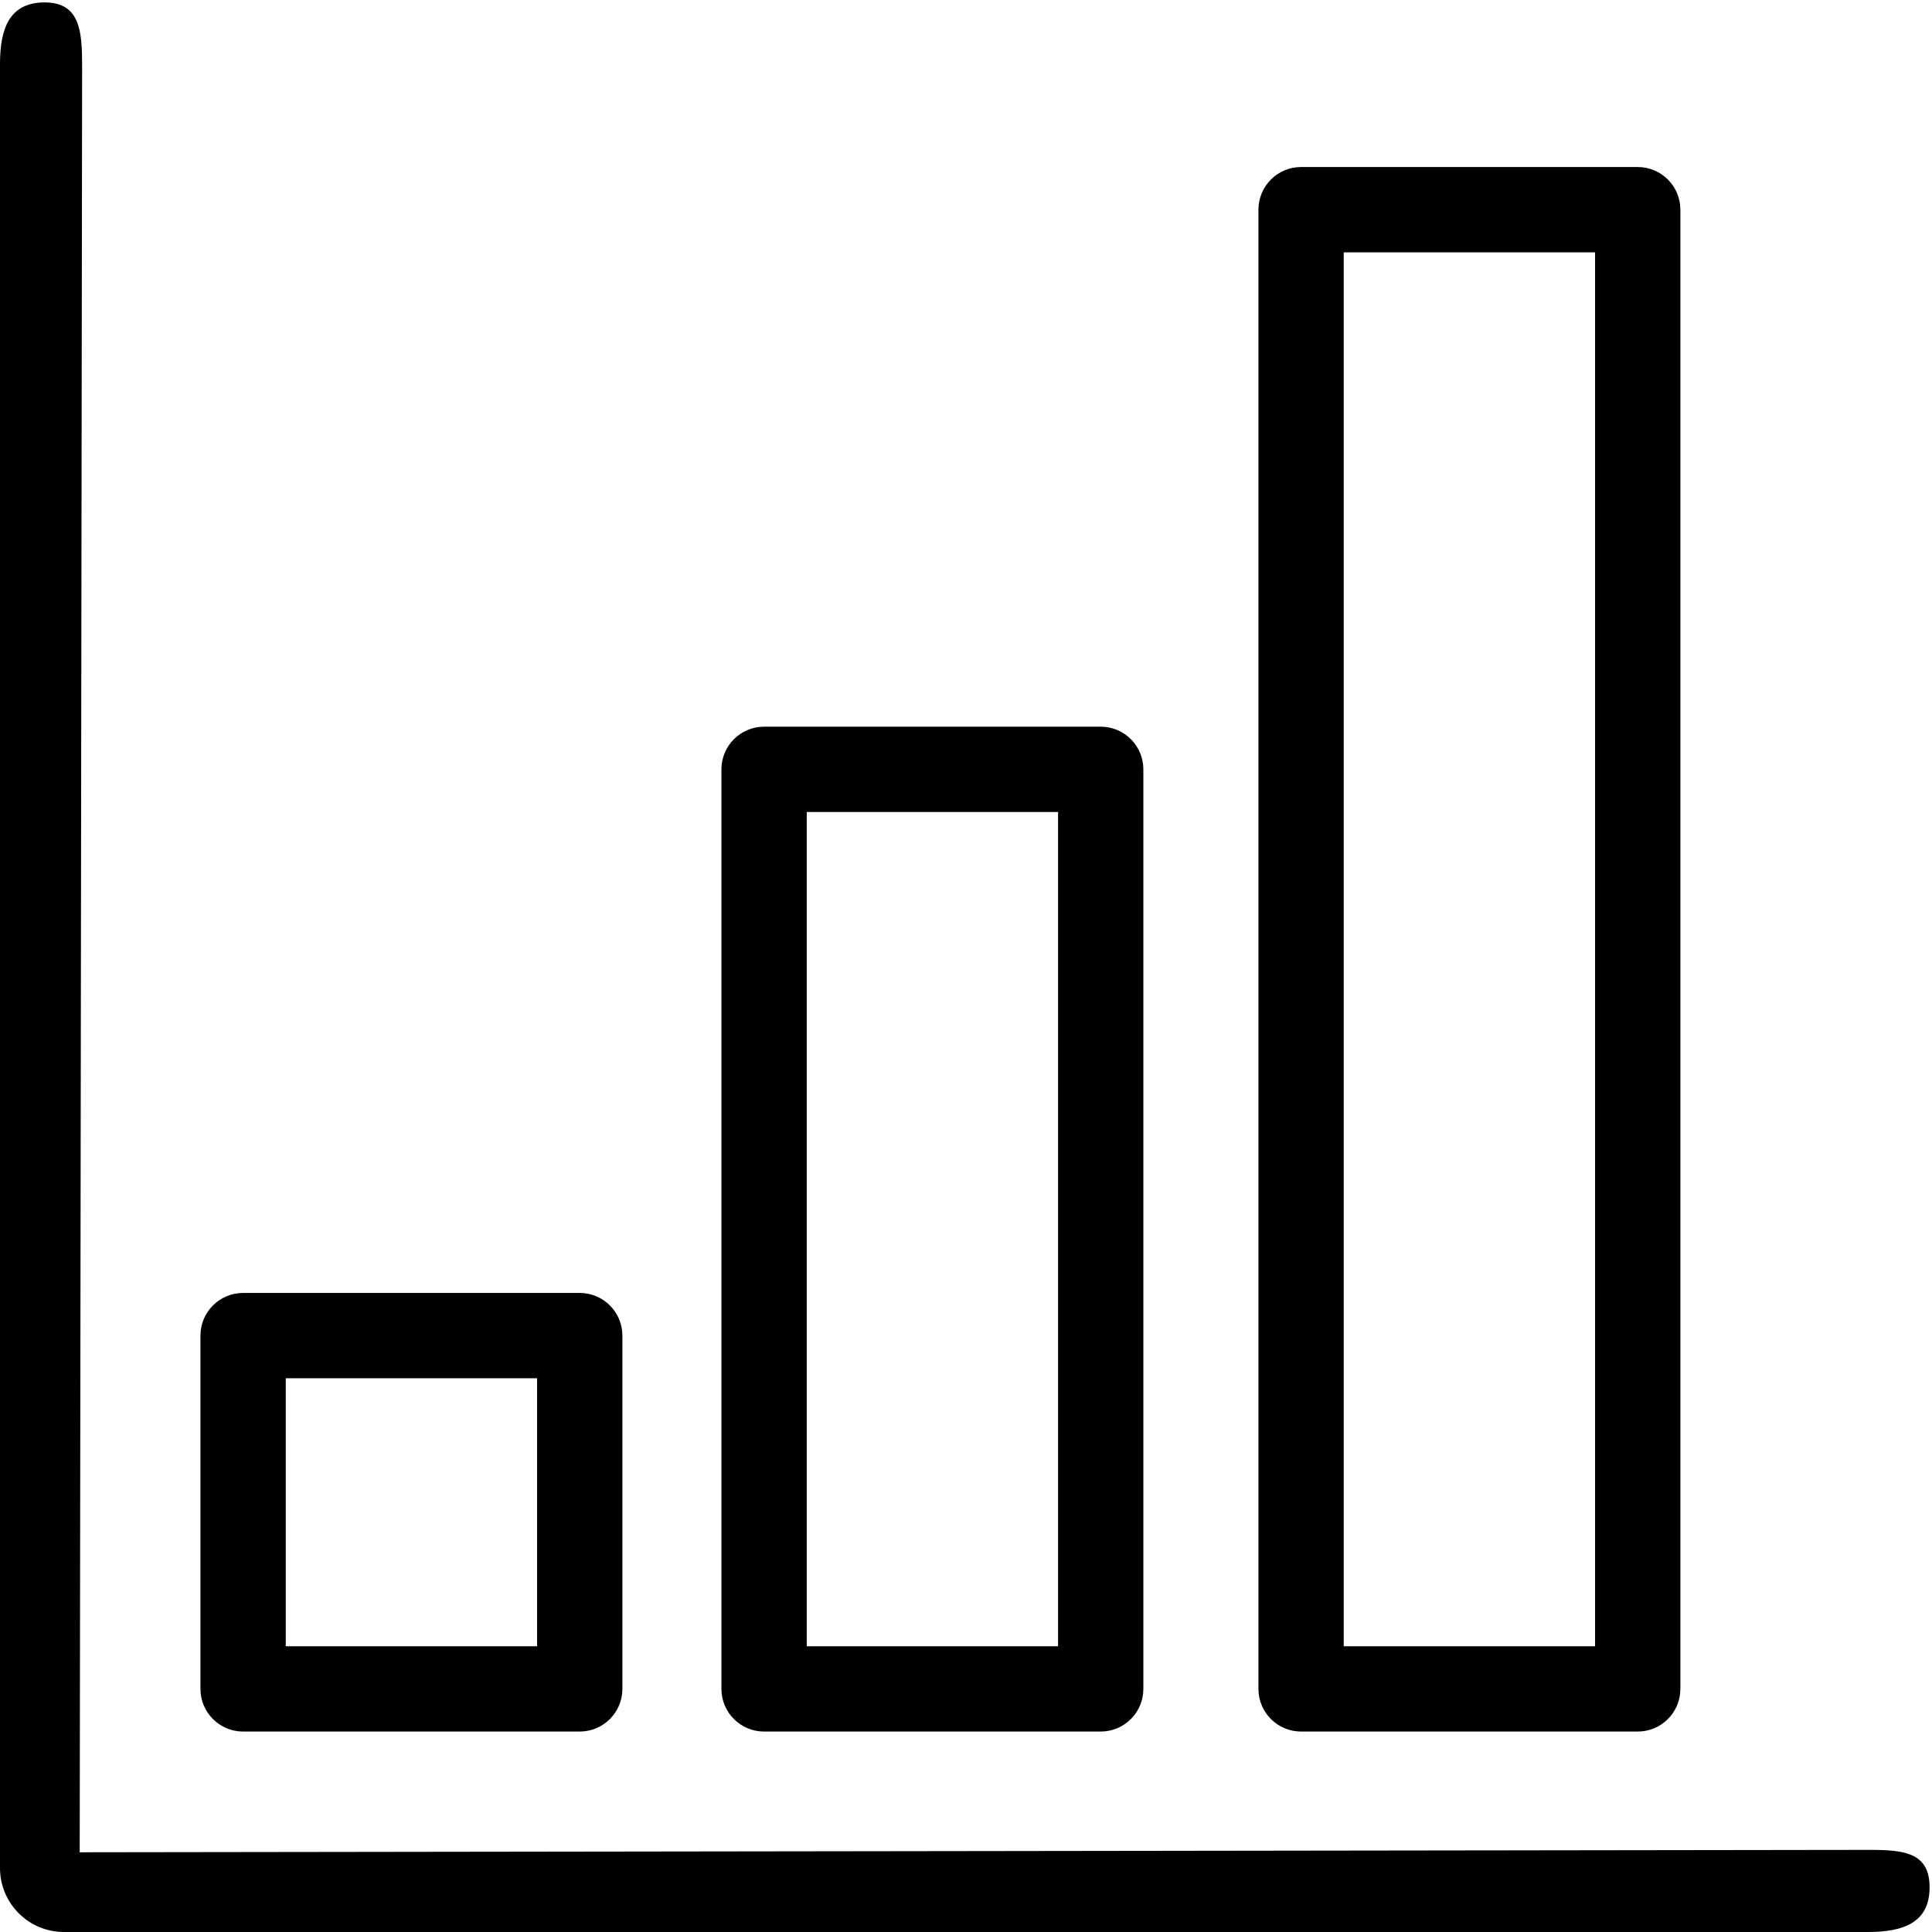
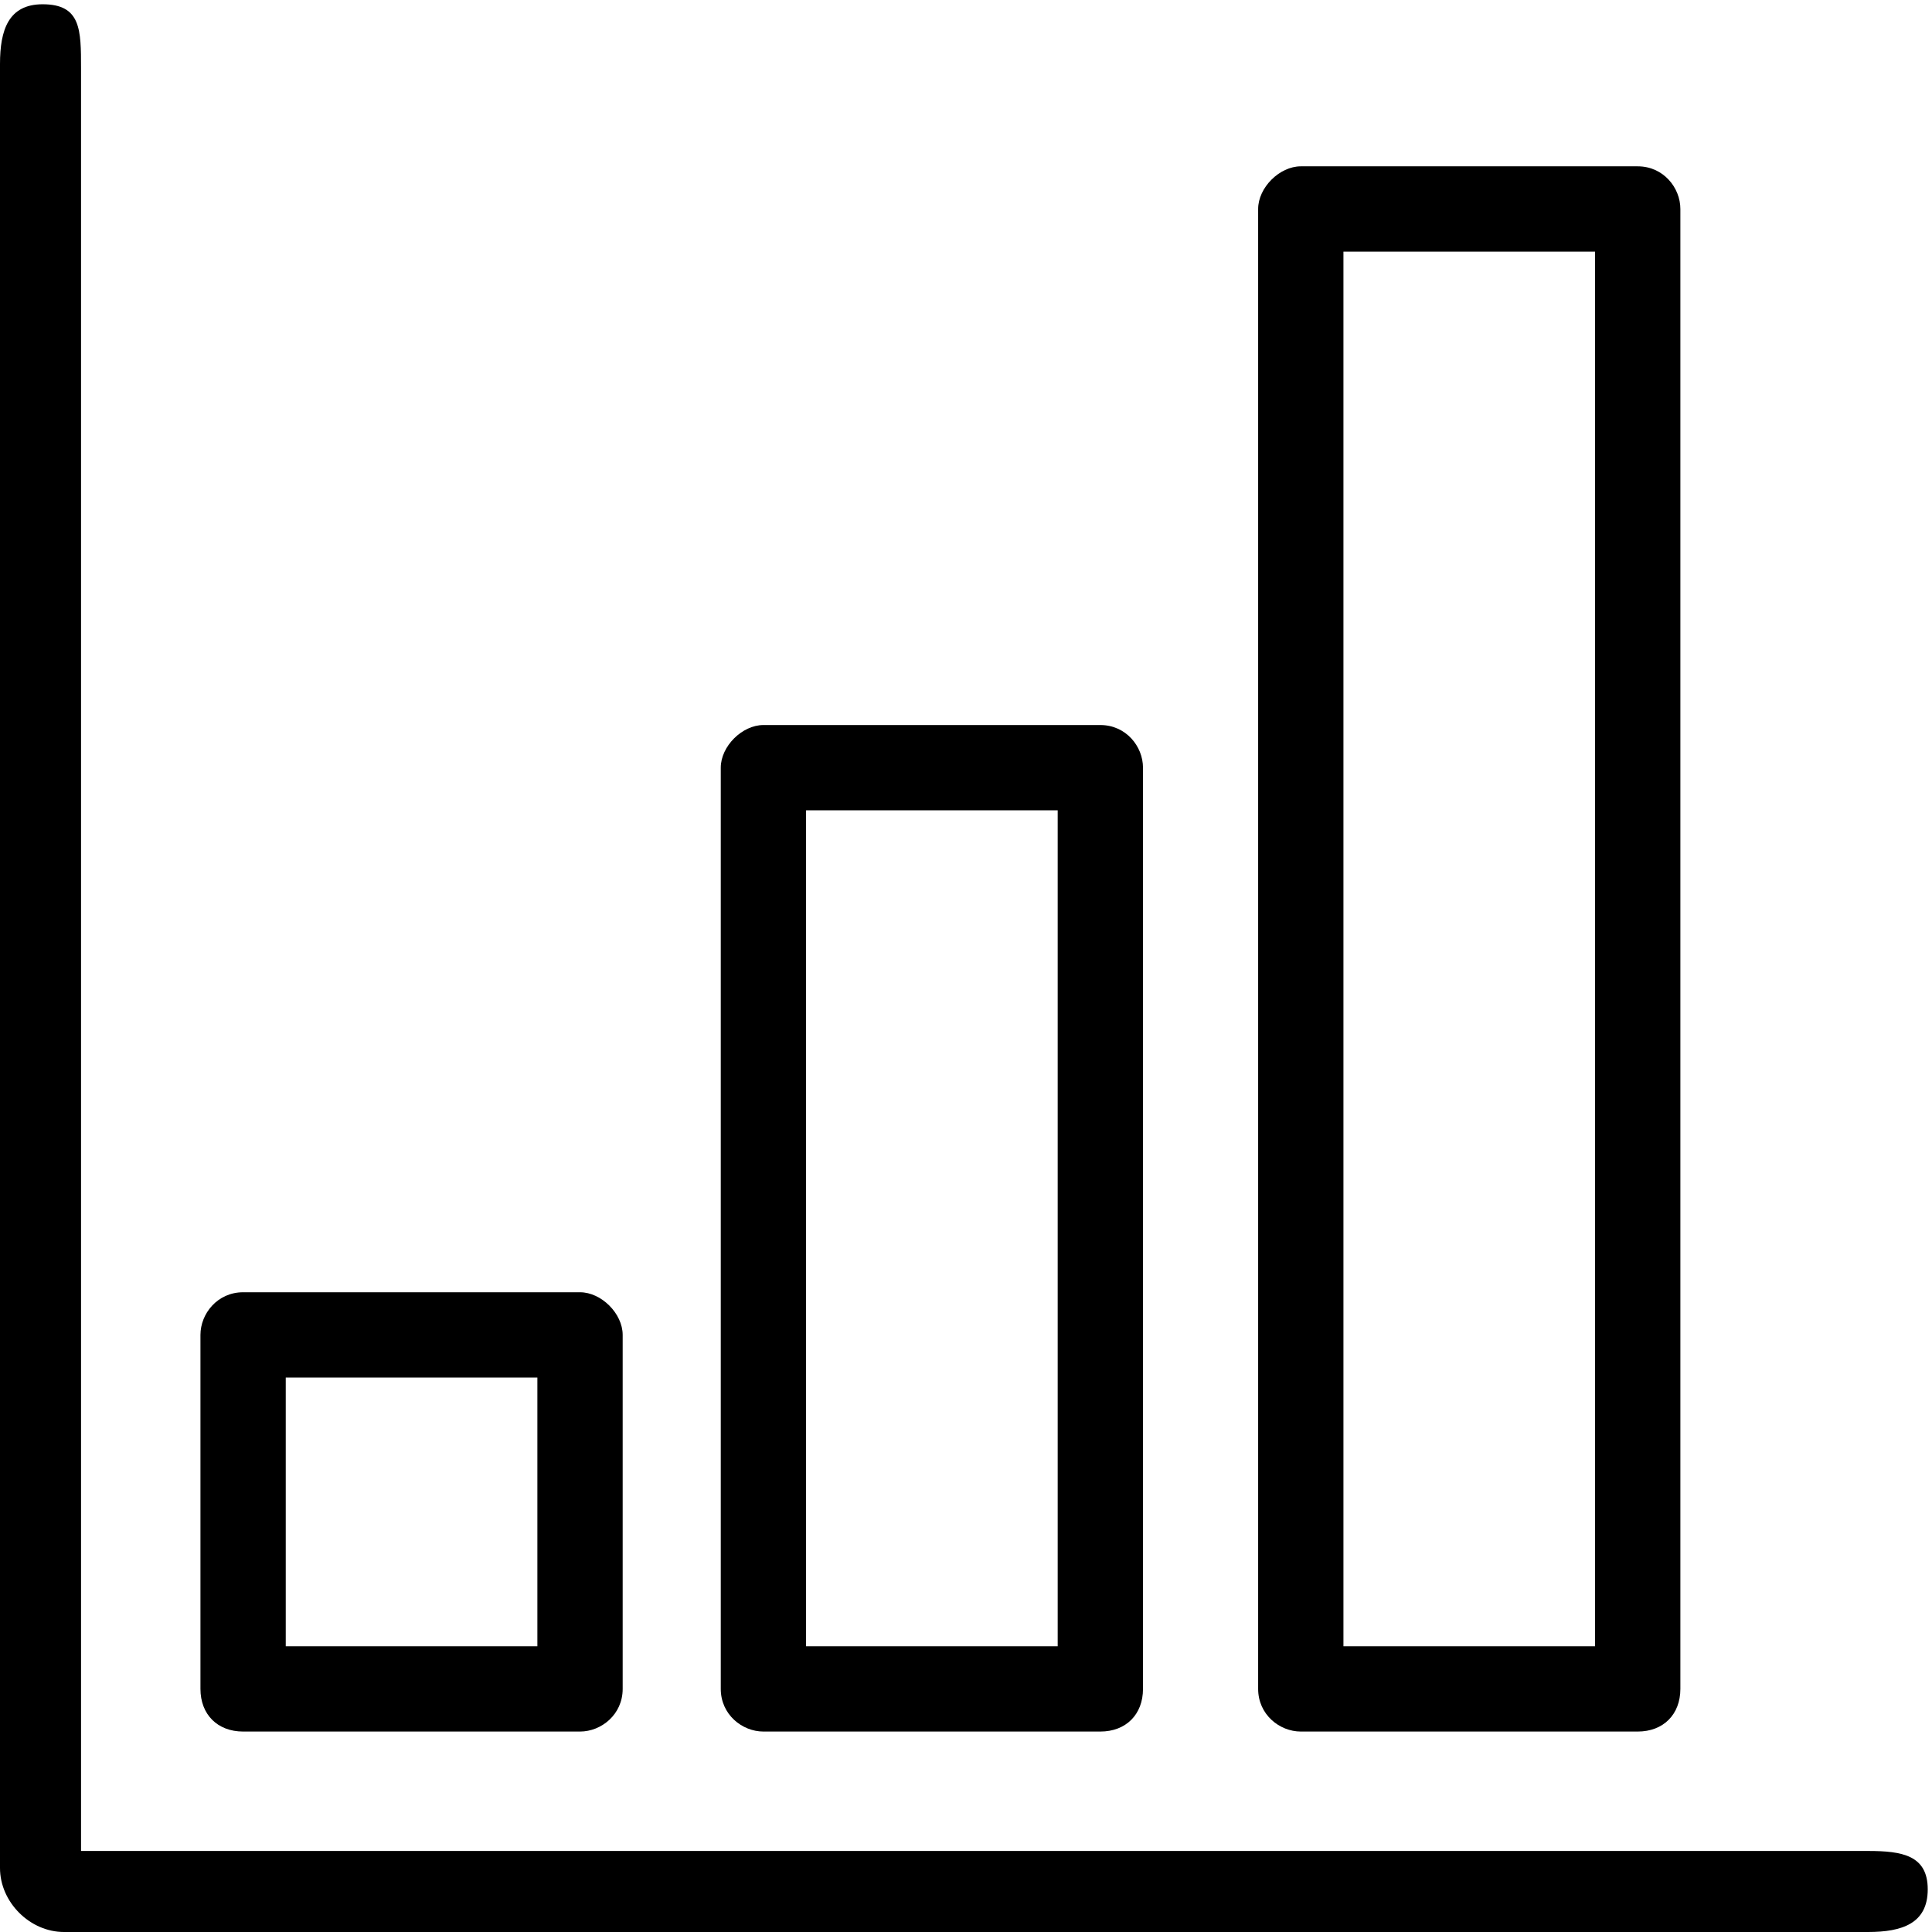
- <svg xmlns="http://www.w3.org/2000/svg" viewBox="0 0 452.979 452.979">
-   <path d="M437.979 433.724l-419.29.565.566-418.723c.011-8.284-.495-15-8.78-15C2.193.566 0 6.716 0 15v422.979c0 8.284 6.716 15 15 15h422.979c8.284 0 14.434-2.192 14.434-10.476s-6.15-8.79-14.434-8.78z" />
-   <path d="M56.998 405.981h78.927c5.523 0 10-4.477 10-10v-82.833c0-5.523-4.477-10-10-10H56.998c-5.523 0-10 4.477-10 10v82.833c0 5.523 4.477 10 10 10zm10-82.833h58.927v62.833H66.998v-62.833zM179.147 405.981h78.927c5.522 0 10-4.477 10-10v-215.6c0-5.523-4.478-10-10-10h-78.927c-5.523 0-10 4.477-10 10v215.6c0 5.523 4.477 10 10 10zm10-215.599h58.927v195.6h-58.927v-195.6zM305.054 405.981h78.928c5.522 0 10-4.477 10-10V49.161c0-5.523-4.478-10-10-10h-78.928c-5.522 0-10 4.477-10 10v346.82c0 5.523 4.478 10 10 10zm10-346.82h58.928v326.82h-58.928V59.161z" />
+ <svg xmlns="http://www.w3.org/2000/svg" viewBox="0 0 453 453">
+   <path d="M438 434H19V16c0-9 0-15-9-15C2 1 0 7 0 15v423c0 8 7 15 15 15h423c8 0 14-2 14-10s-6-9-14-9z" />
+   <path d="M57 406h79c5 0 10-4 10-10v-83c0-5-5-10-10-10H57c-6 0-10 5-10 10v83c0 6 4 10 10 10zm10-83h59v63H67v-63zm112 83h79c6 0 10-4 10-10V180c0-5-4-10-10-10h-79c-5 0-10 5-10 10v216c0 6 5 10 10 10zm10-216h59v196h-59V190zm116 216h79c6 0 10-4 10-10V49c0-5-4-10-10-10h-79c-5 0-10 5-10 10v347c0 6 5 10 10 10zm10-347h59v327h-59V59z" />
</svg>
